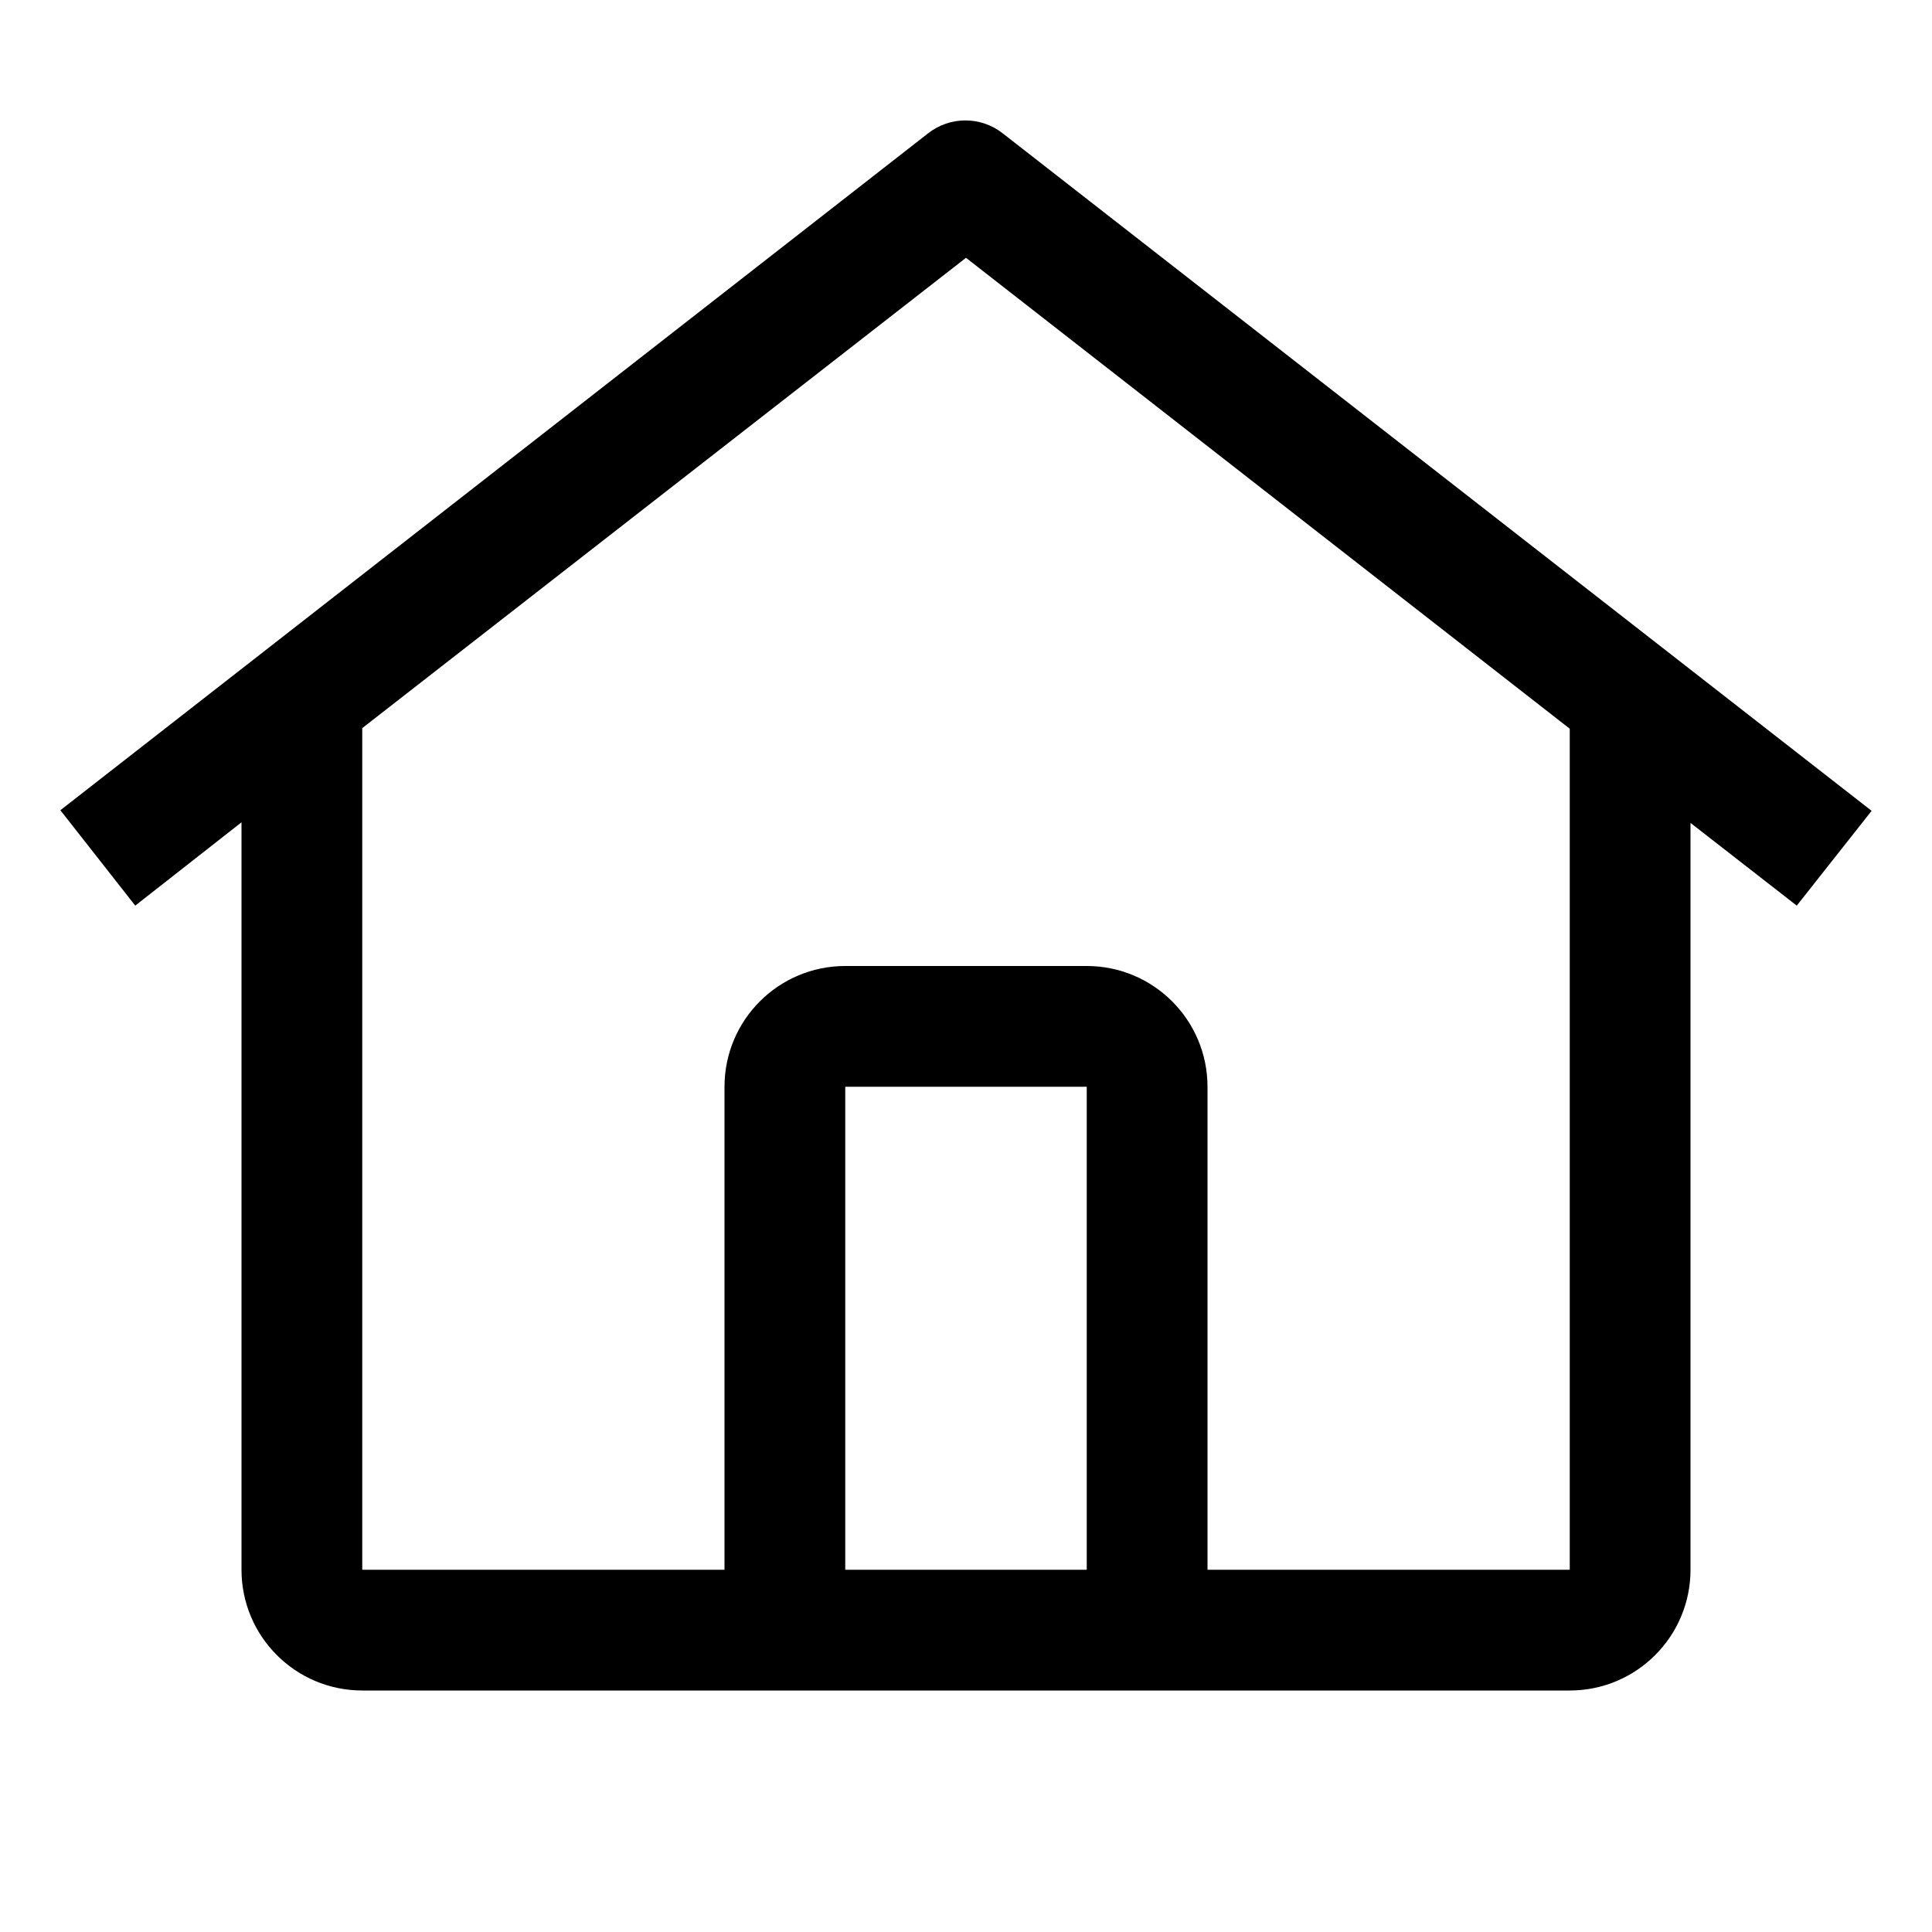
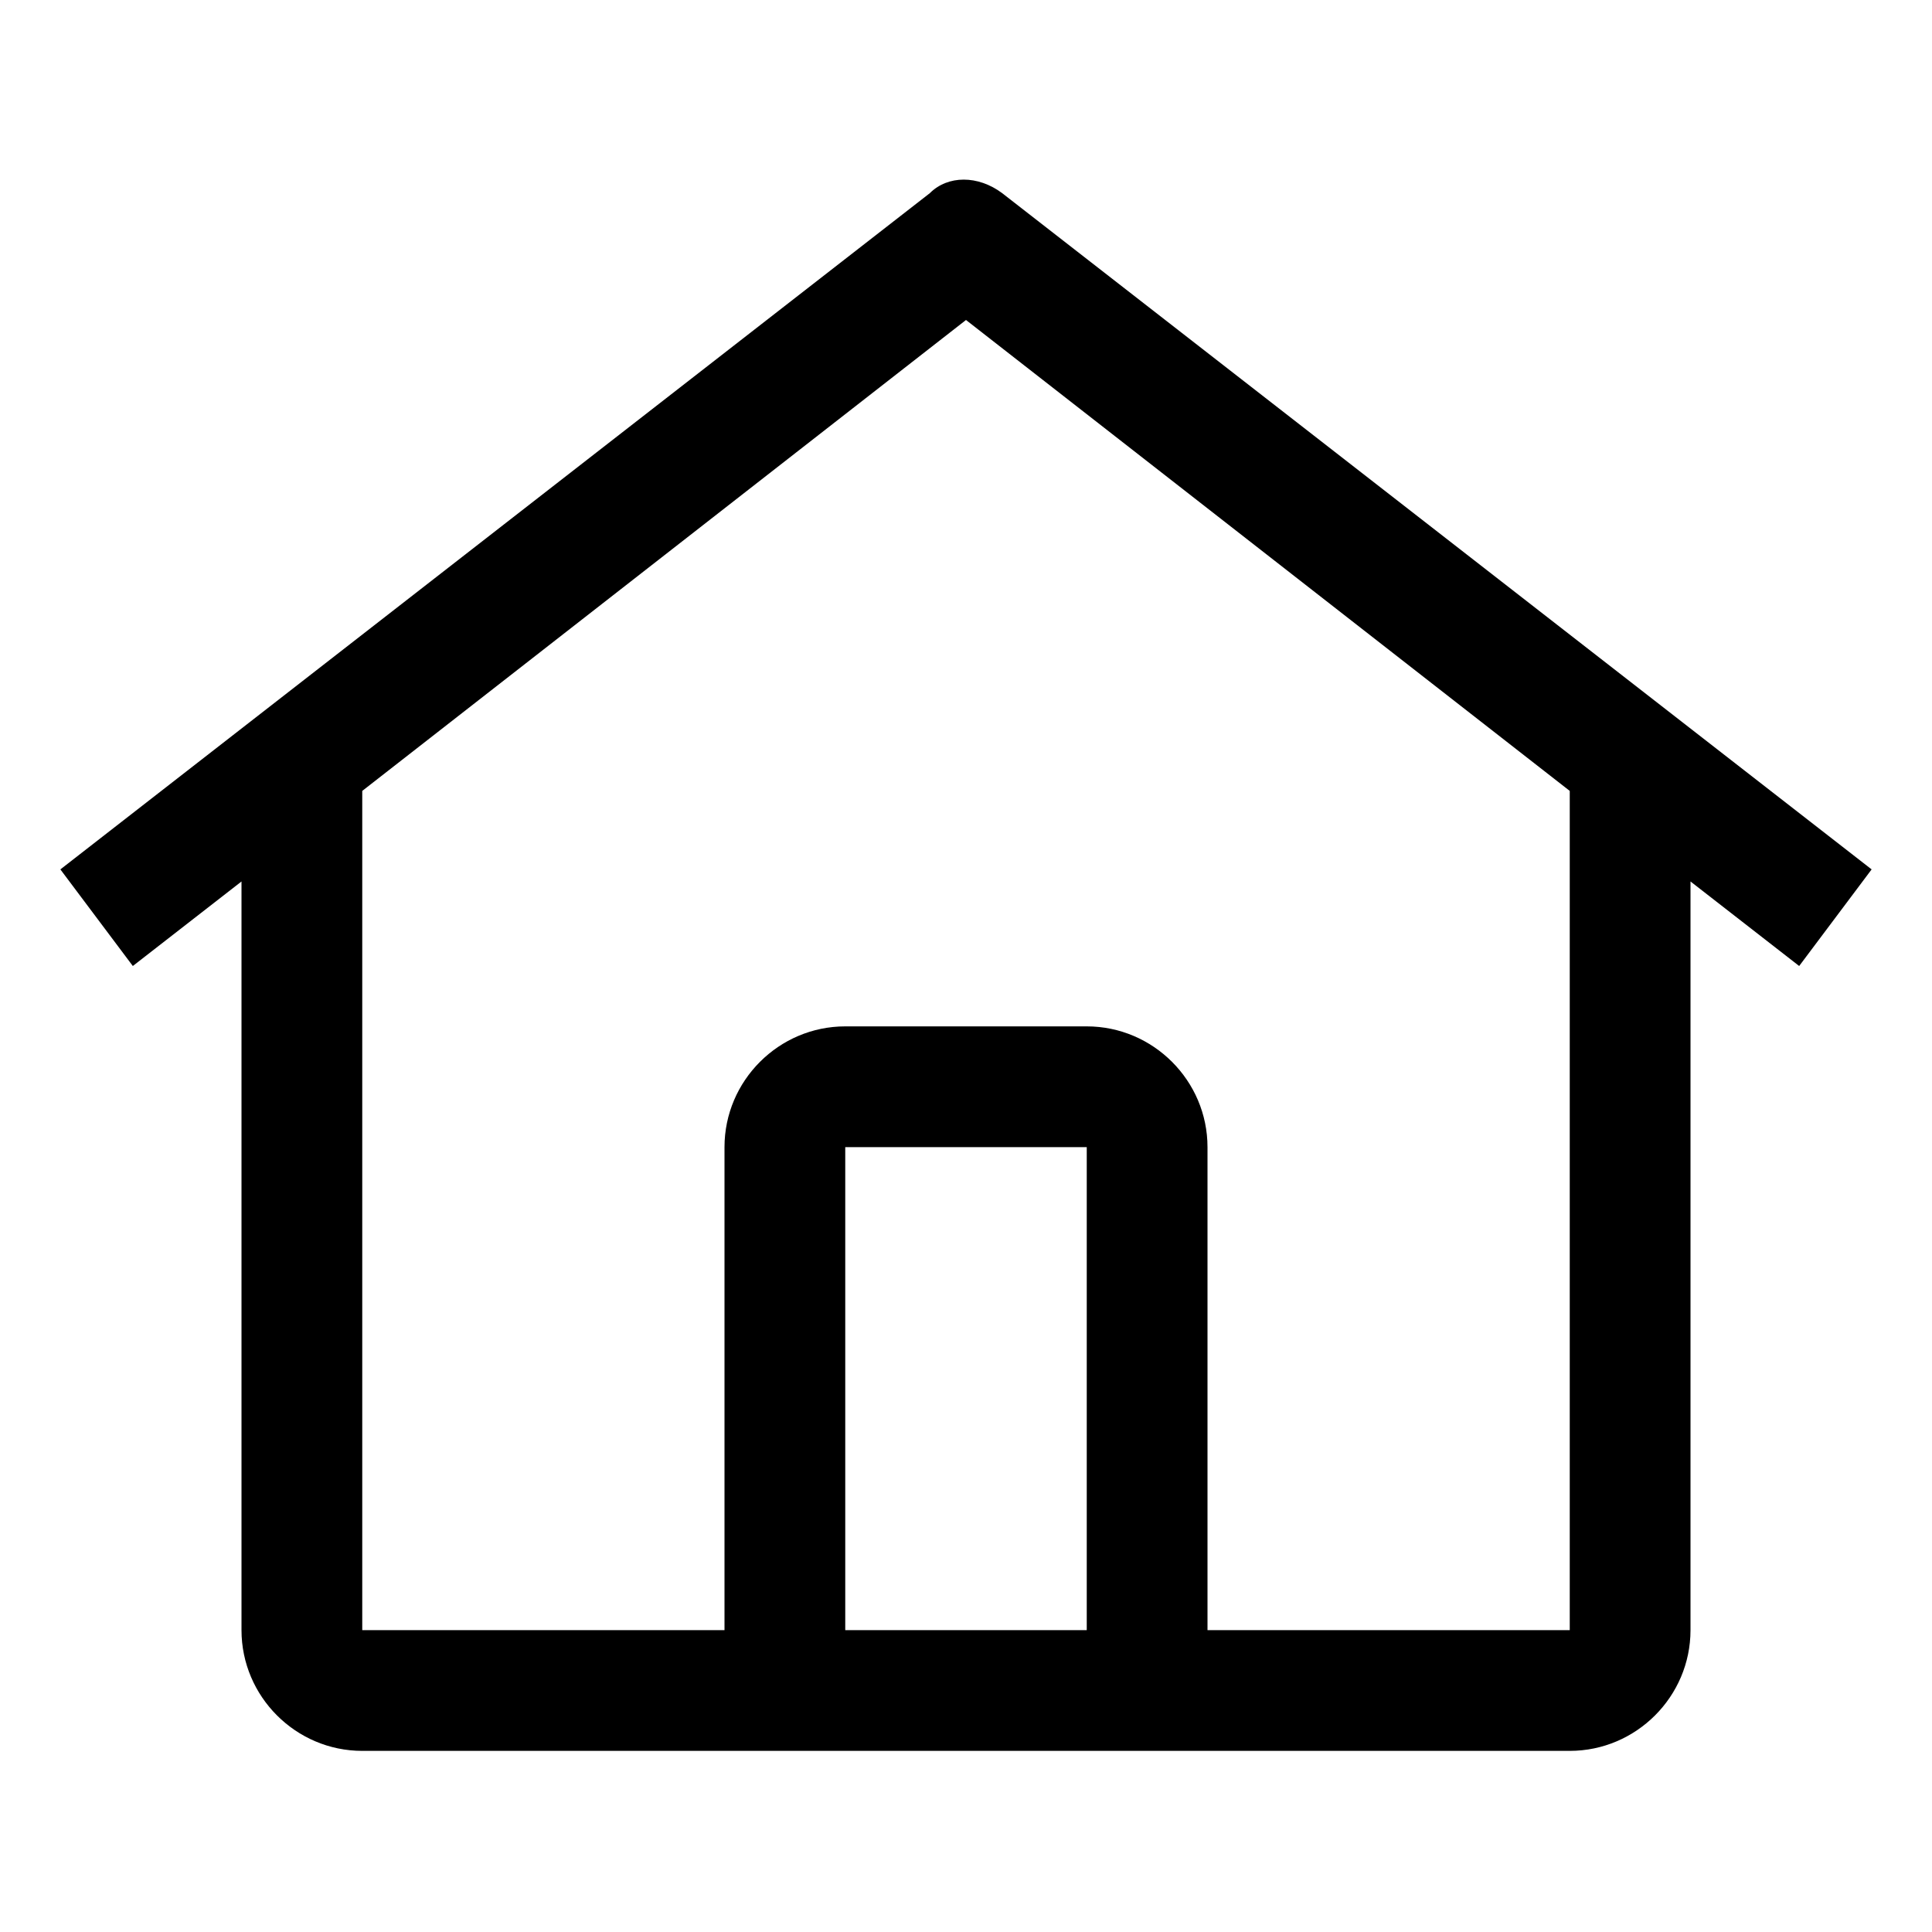
<svg xmlns="http://www.w3.org/2000/svg" focusable="false" viewBox="0 0 32 32" aria-hidden="true">
-   <path d="M16.61,2.21a1,1,0,0,0-1.24,0L1,13.42,2.24,15,4,13.62V26a2,2,0,0,0,2,2H26a2,2,0,0,0,2-2V13.63L29.76,15,31,13.43ZM18,26H14V18h4Zm2,0h0V18a2,2,0,0,0-2-2H14a2,2,0,0,0-2,2v8H6V12.06L16,4.27l10,7.8V26Z" />
+   <path d="M16.6,3.2c-0.4-0.3-0.9-0.3-1.2,0L1,14.4L2.2,16L4,14.6V27c0,1.1,0.9,2,2,2h20c1.1,0,2-0.9,2-2V14.6l1.8,1.4l1.2-1.6 L16.6,3.2z M18,27h-4v-8h4V27z M20,27L20,27v-8c0-1.1-0.9-2-2-2h-4c-1.1,0-2,0.9-2,2v8H6V13.1l10-7.8l10,7.8V27H20z" />
</svg>
